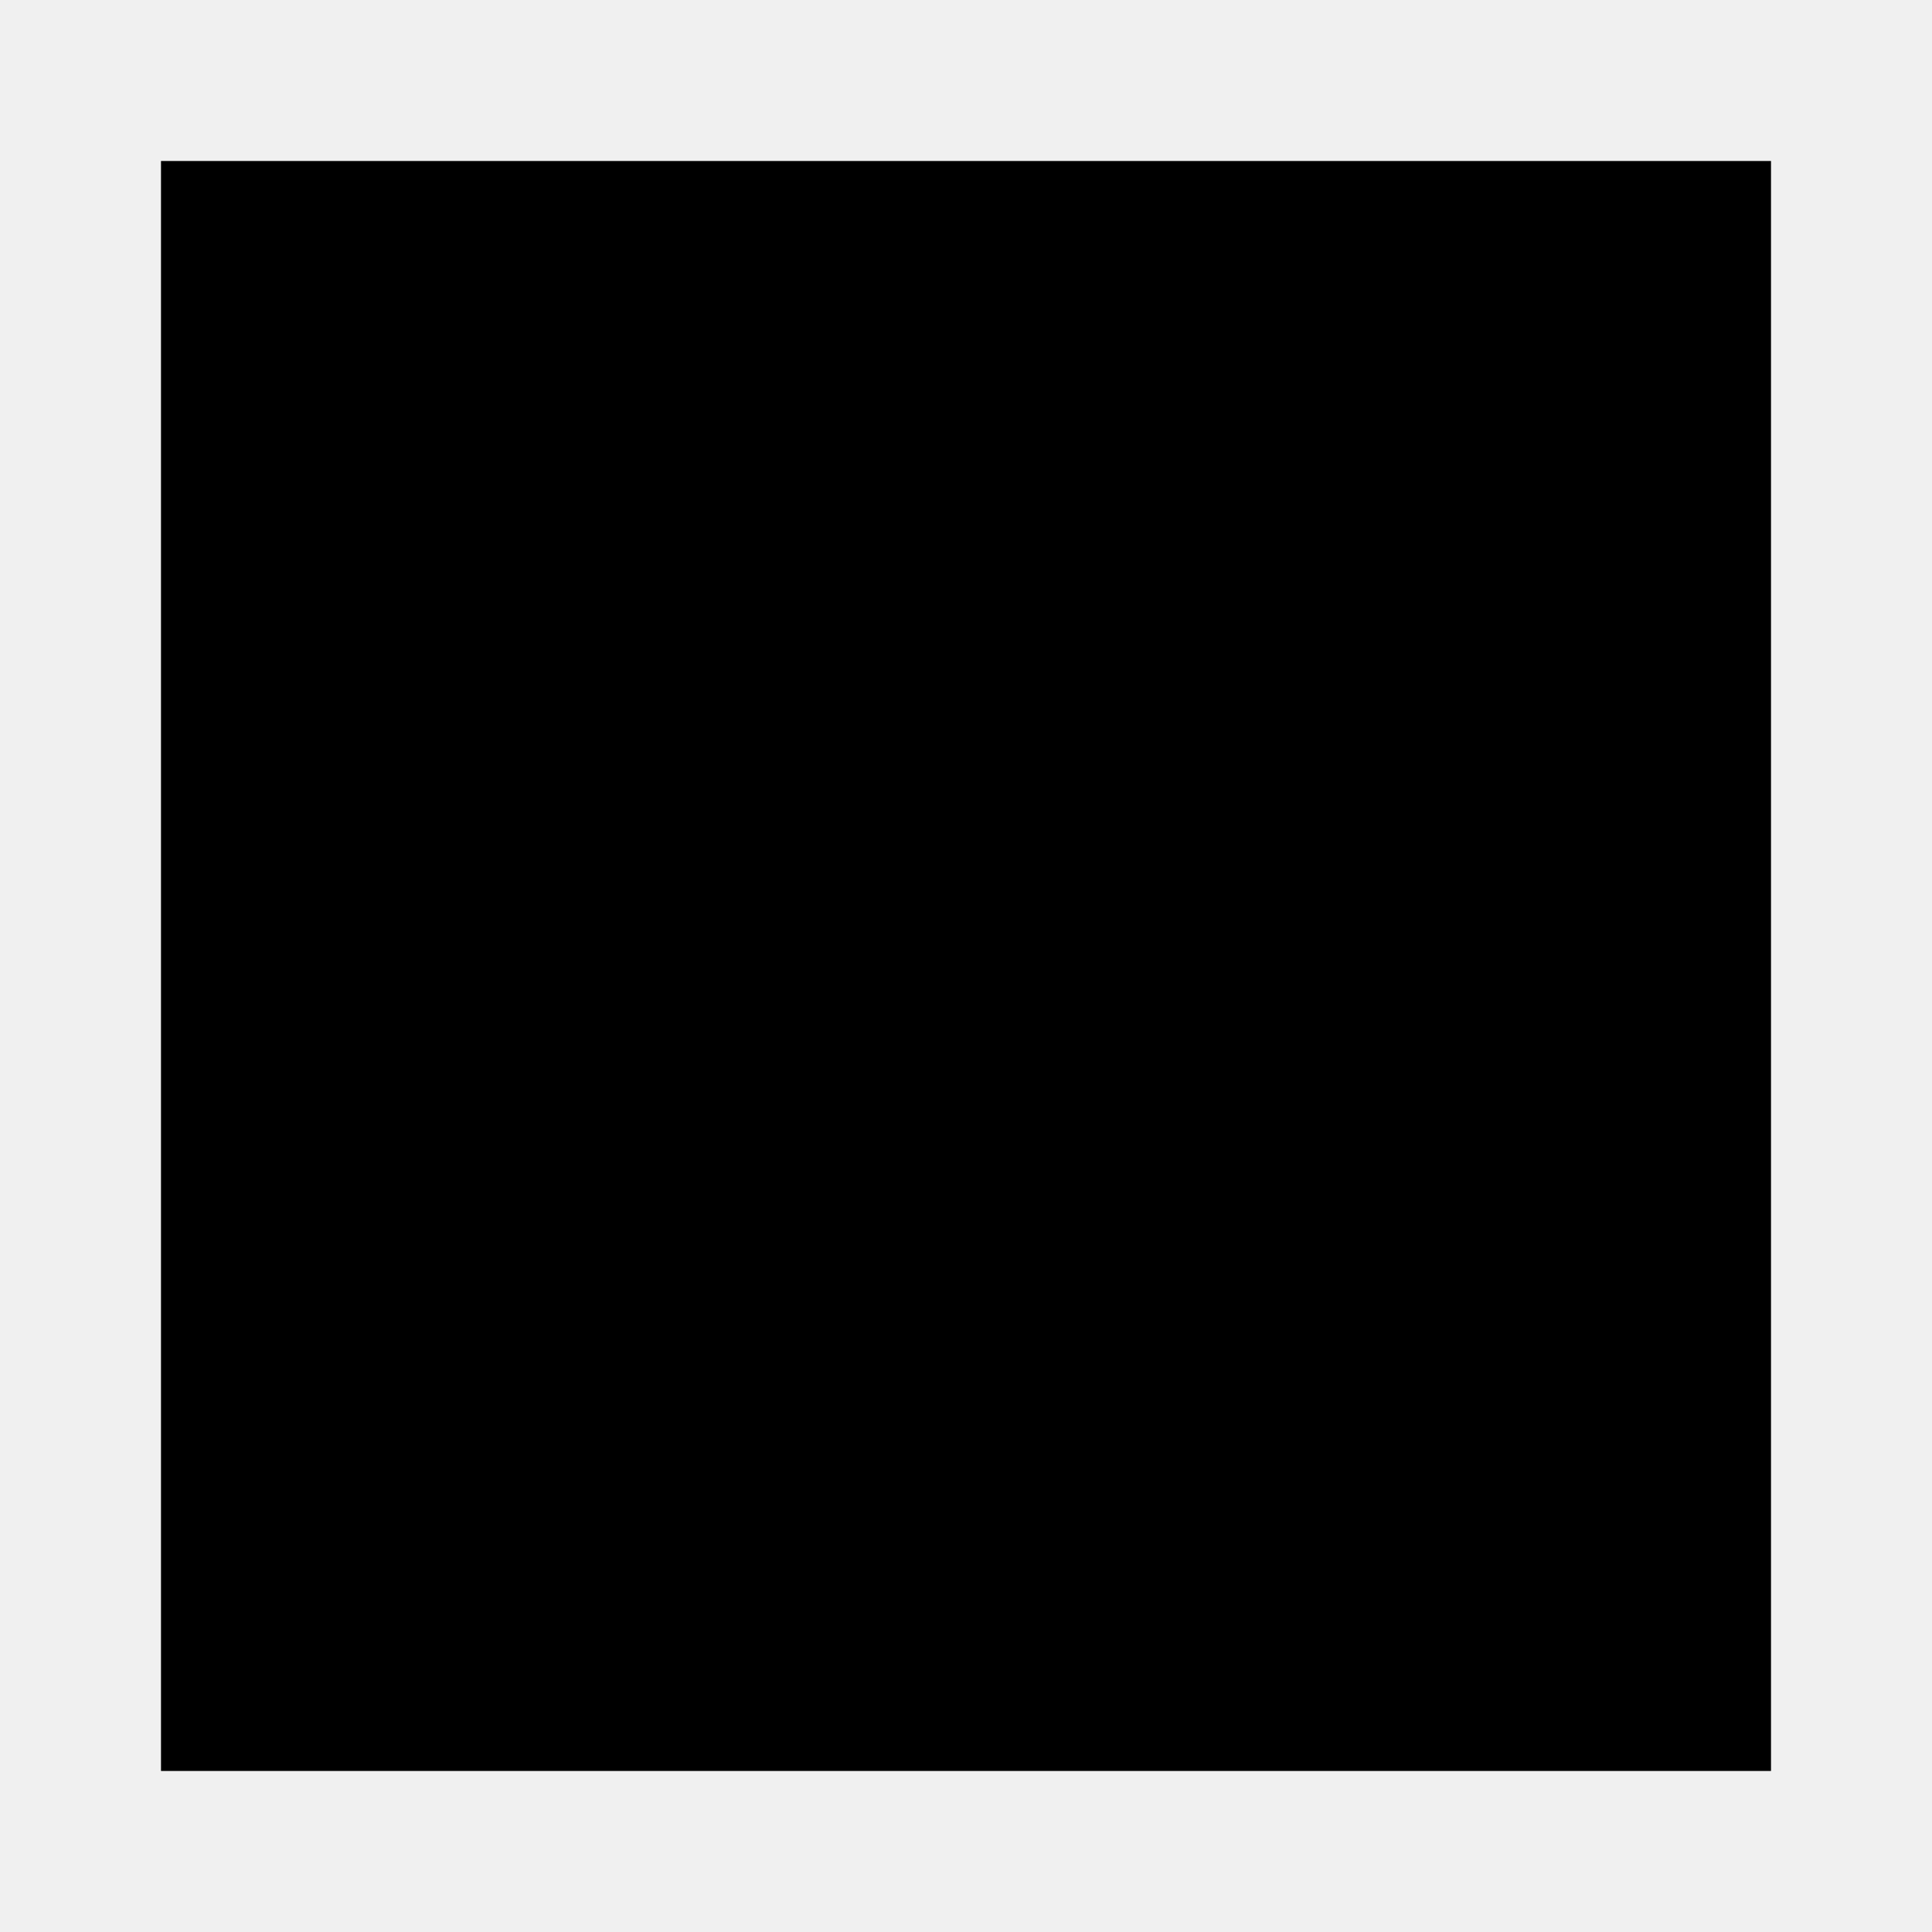
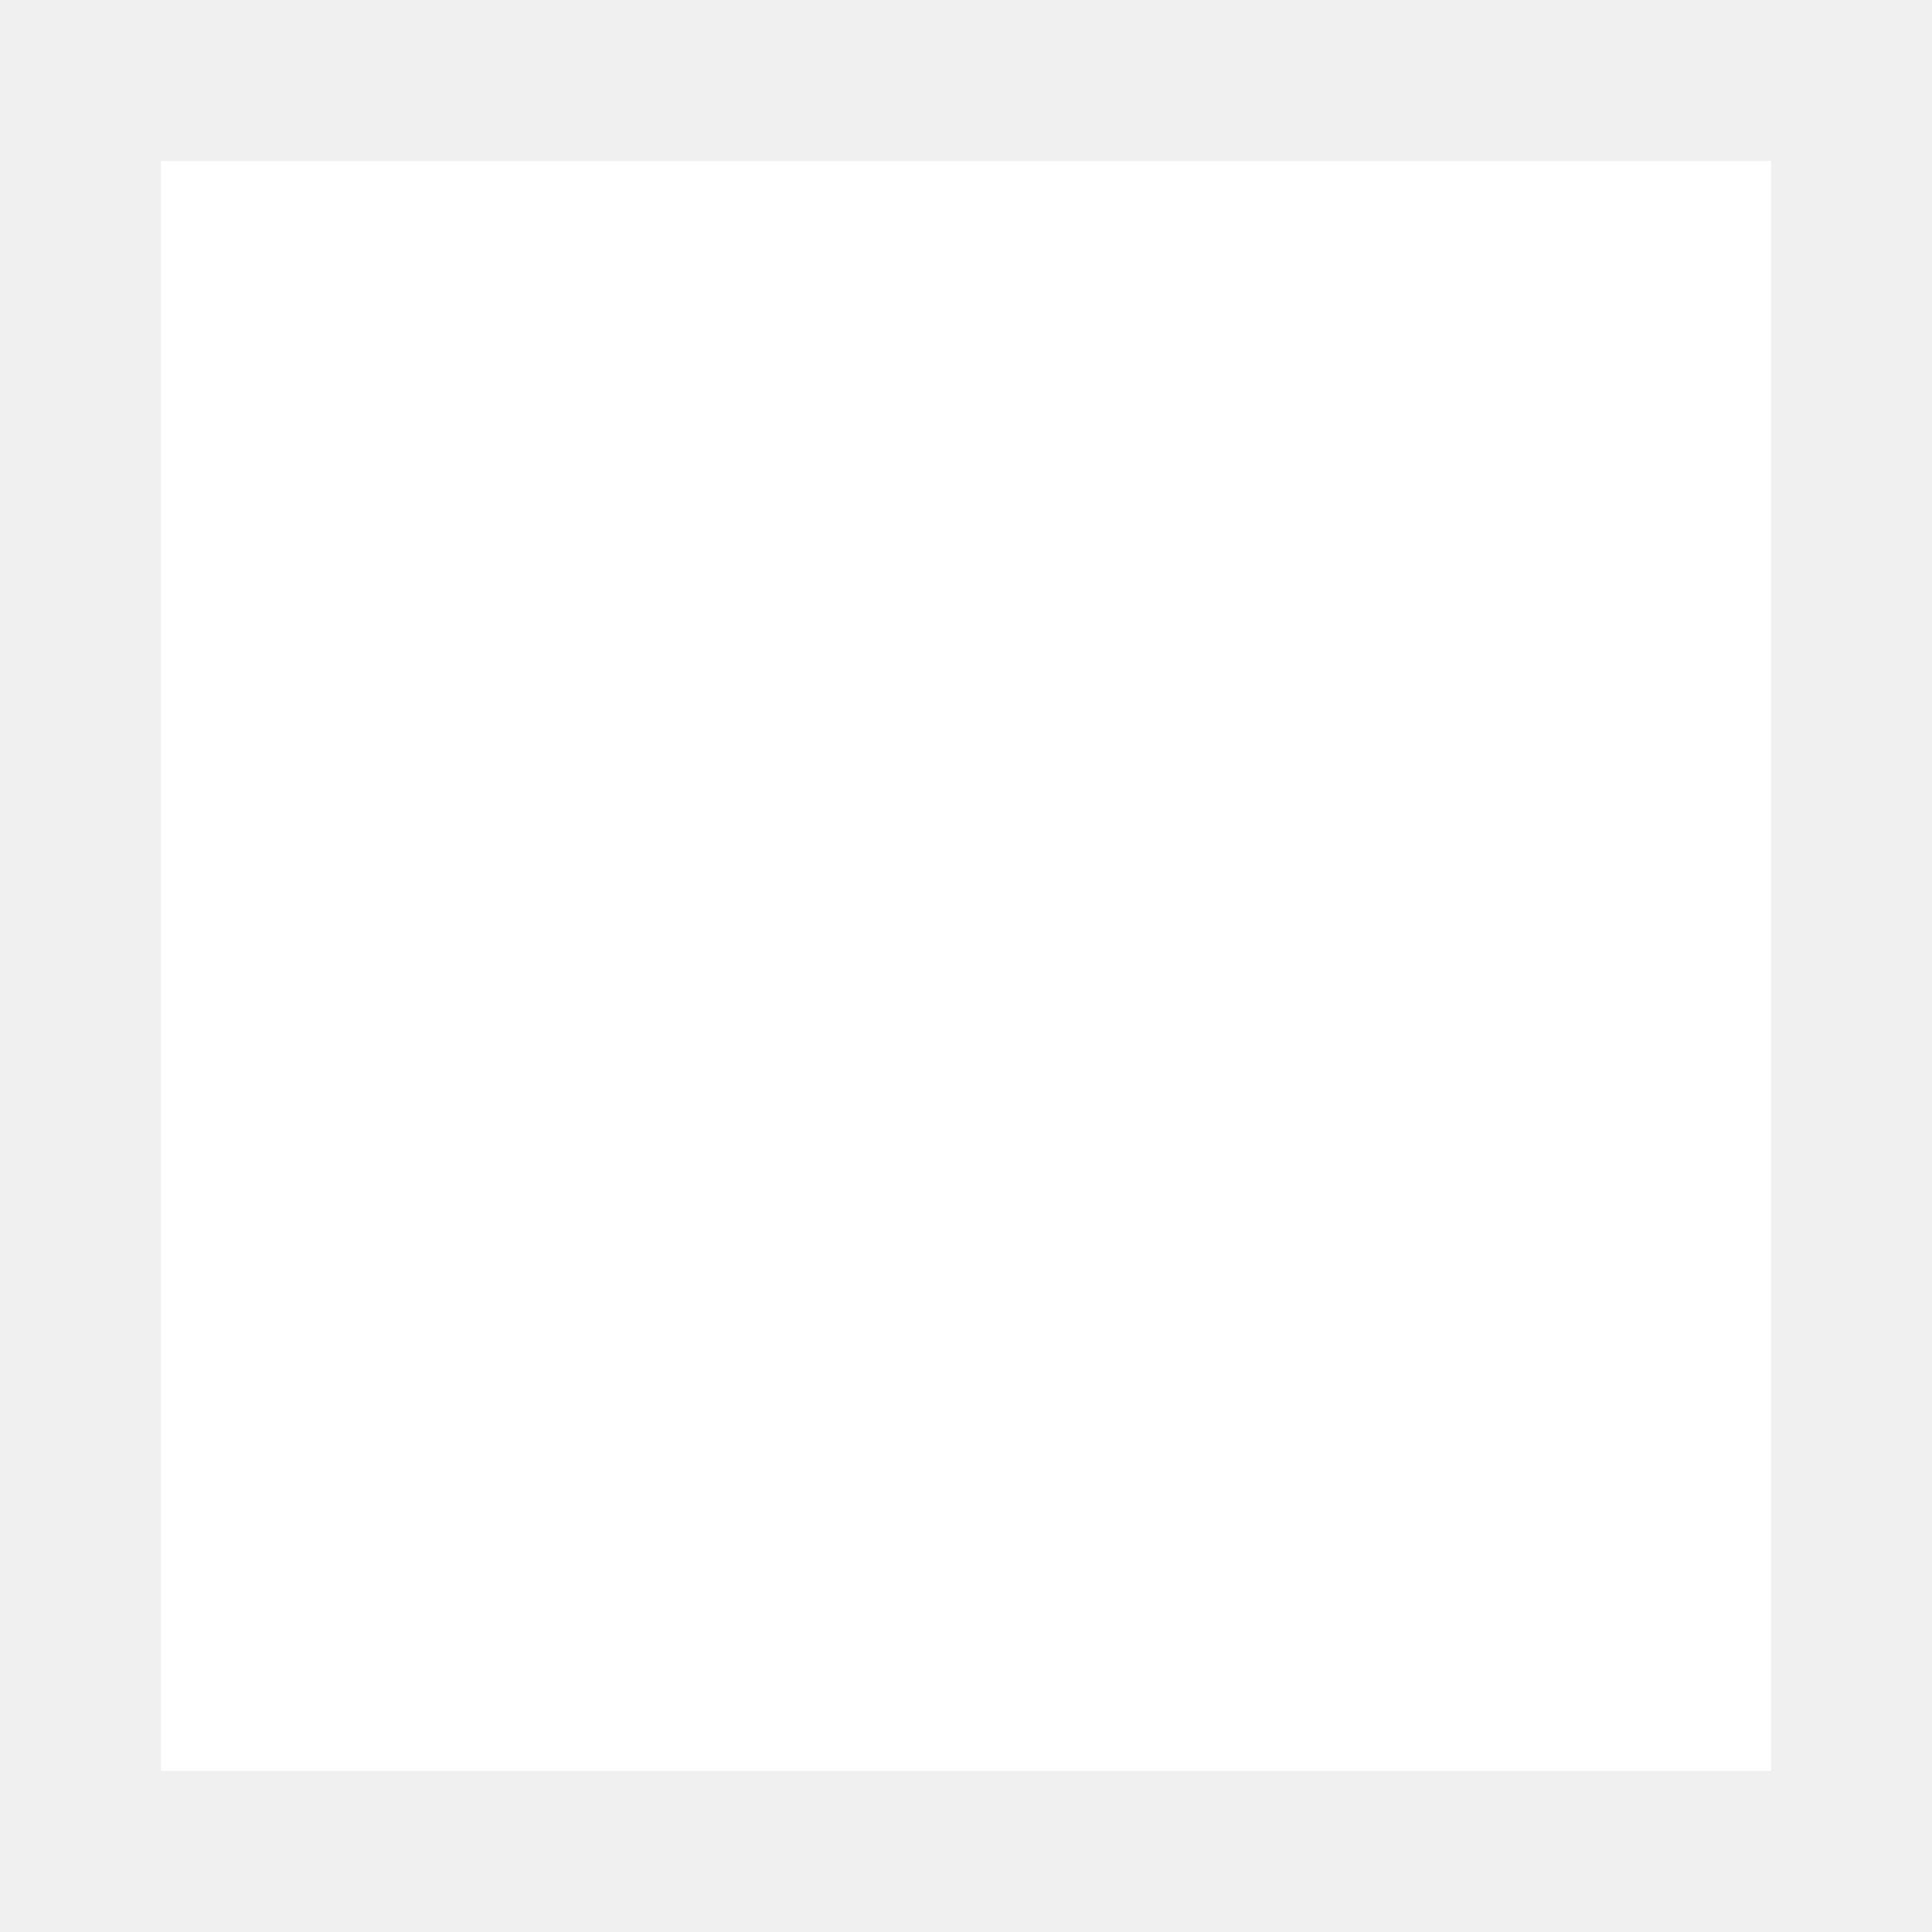
<svg xmlns="http://www.w3.org/2000/svg" version="1.1" id="Layer_1" x="0px" y="0px" width="60px" height="60px" viewBox="0 0 60 60" enable-background="new 0 0 60 60" xml:space="preserve">
-   <rect x="5" y="5" width="50" height="49.999" />
+   <rect x="5" y="5" fill="#FFFFFF" width="50" height="49.999" />
</svg>
